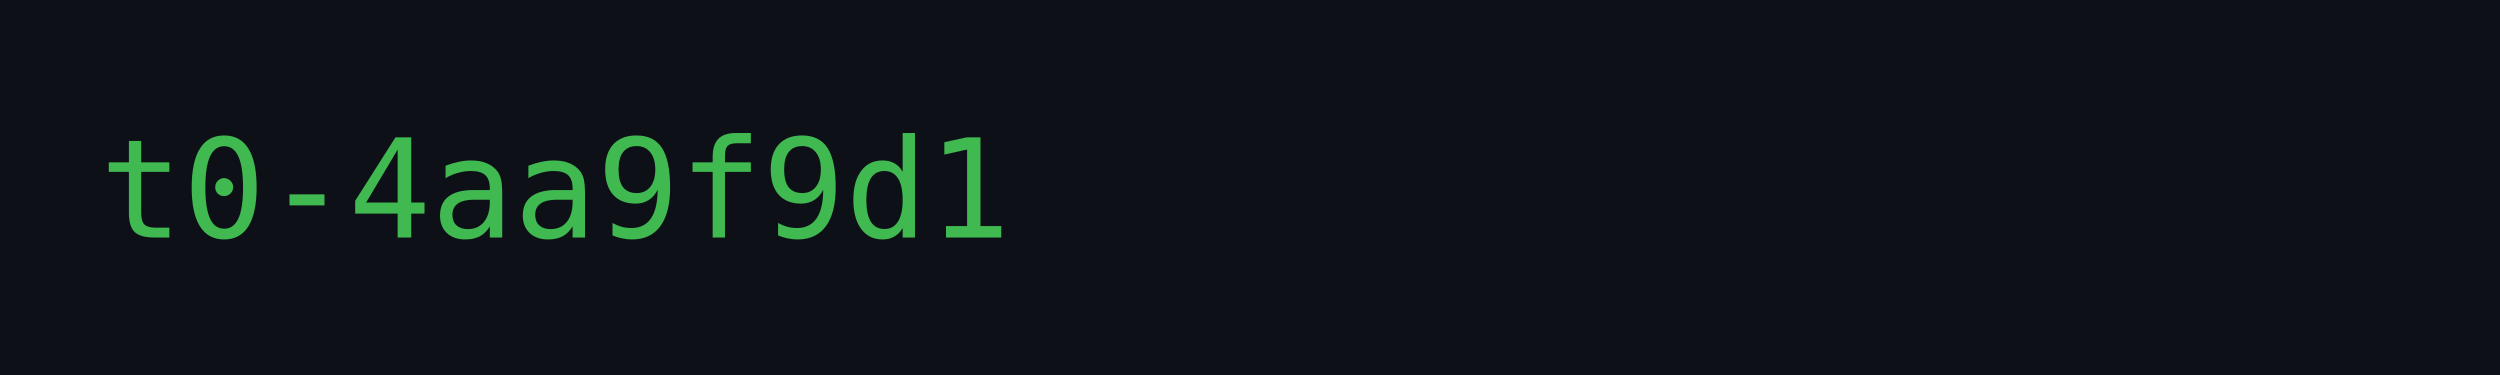
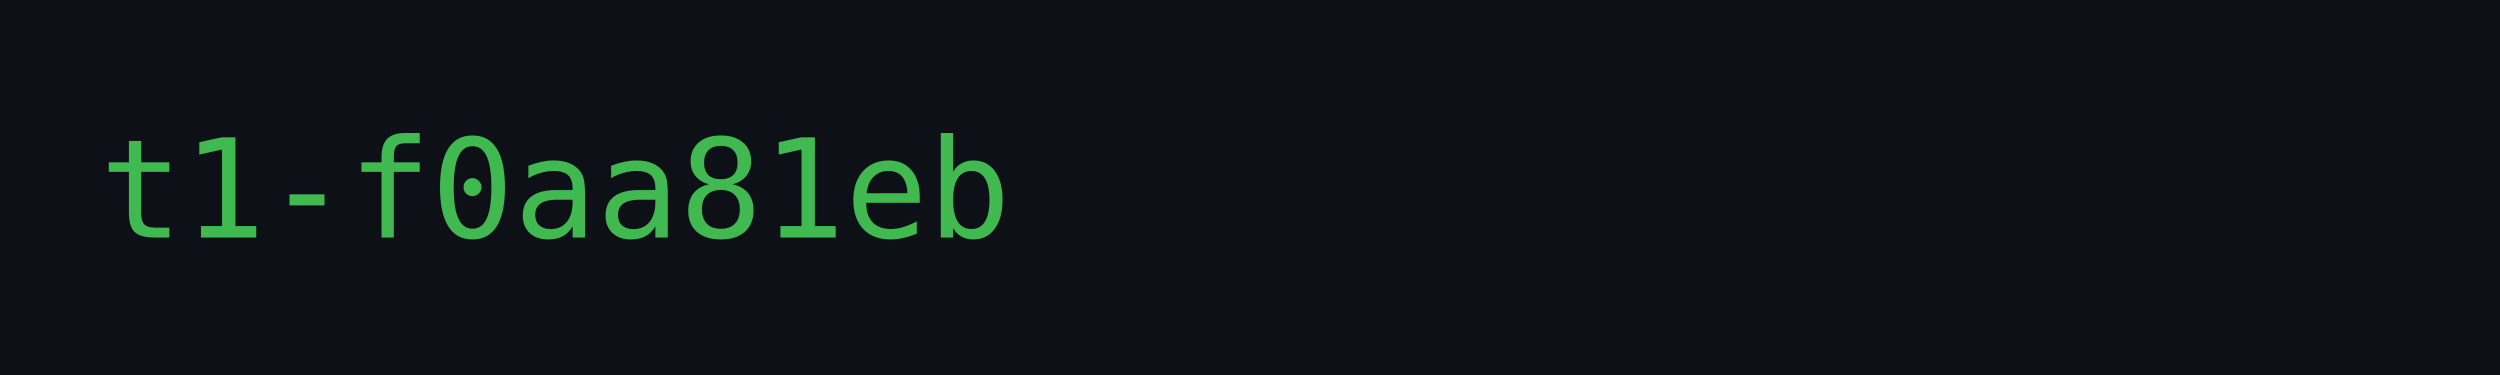
<svg xmlns="http://www.w3.org/2000/svg" viewBox="0 0 400 60" width="400" height="60">
  <rect width="400" height="60" fill="#0d1117" />
-   <text x="16" y="38" font-family="ui-monospace, monospace" font-size="22" fill="#3fb950">t0-4aa9f9d1</text>
+   <text x="16" y="38" font-family="ui-monospace, monospace" font-size="22" fill="#3fb950">t1-f0aa81eb</text>
</svg>
